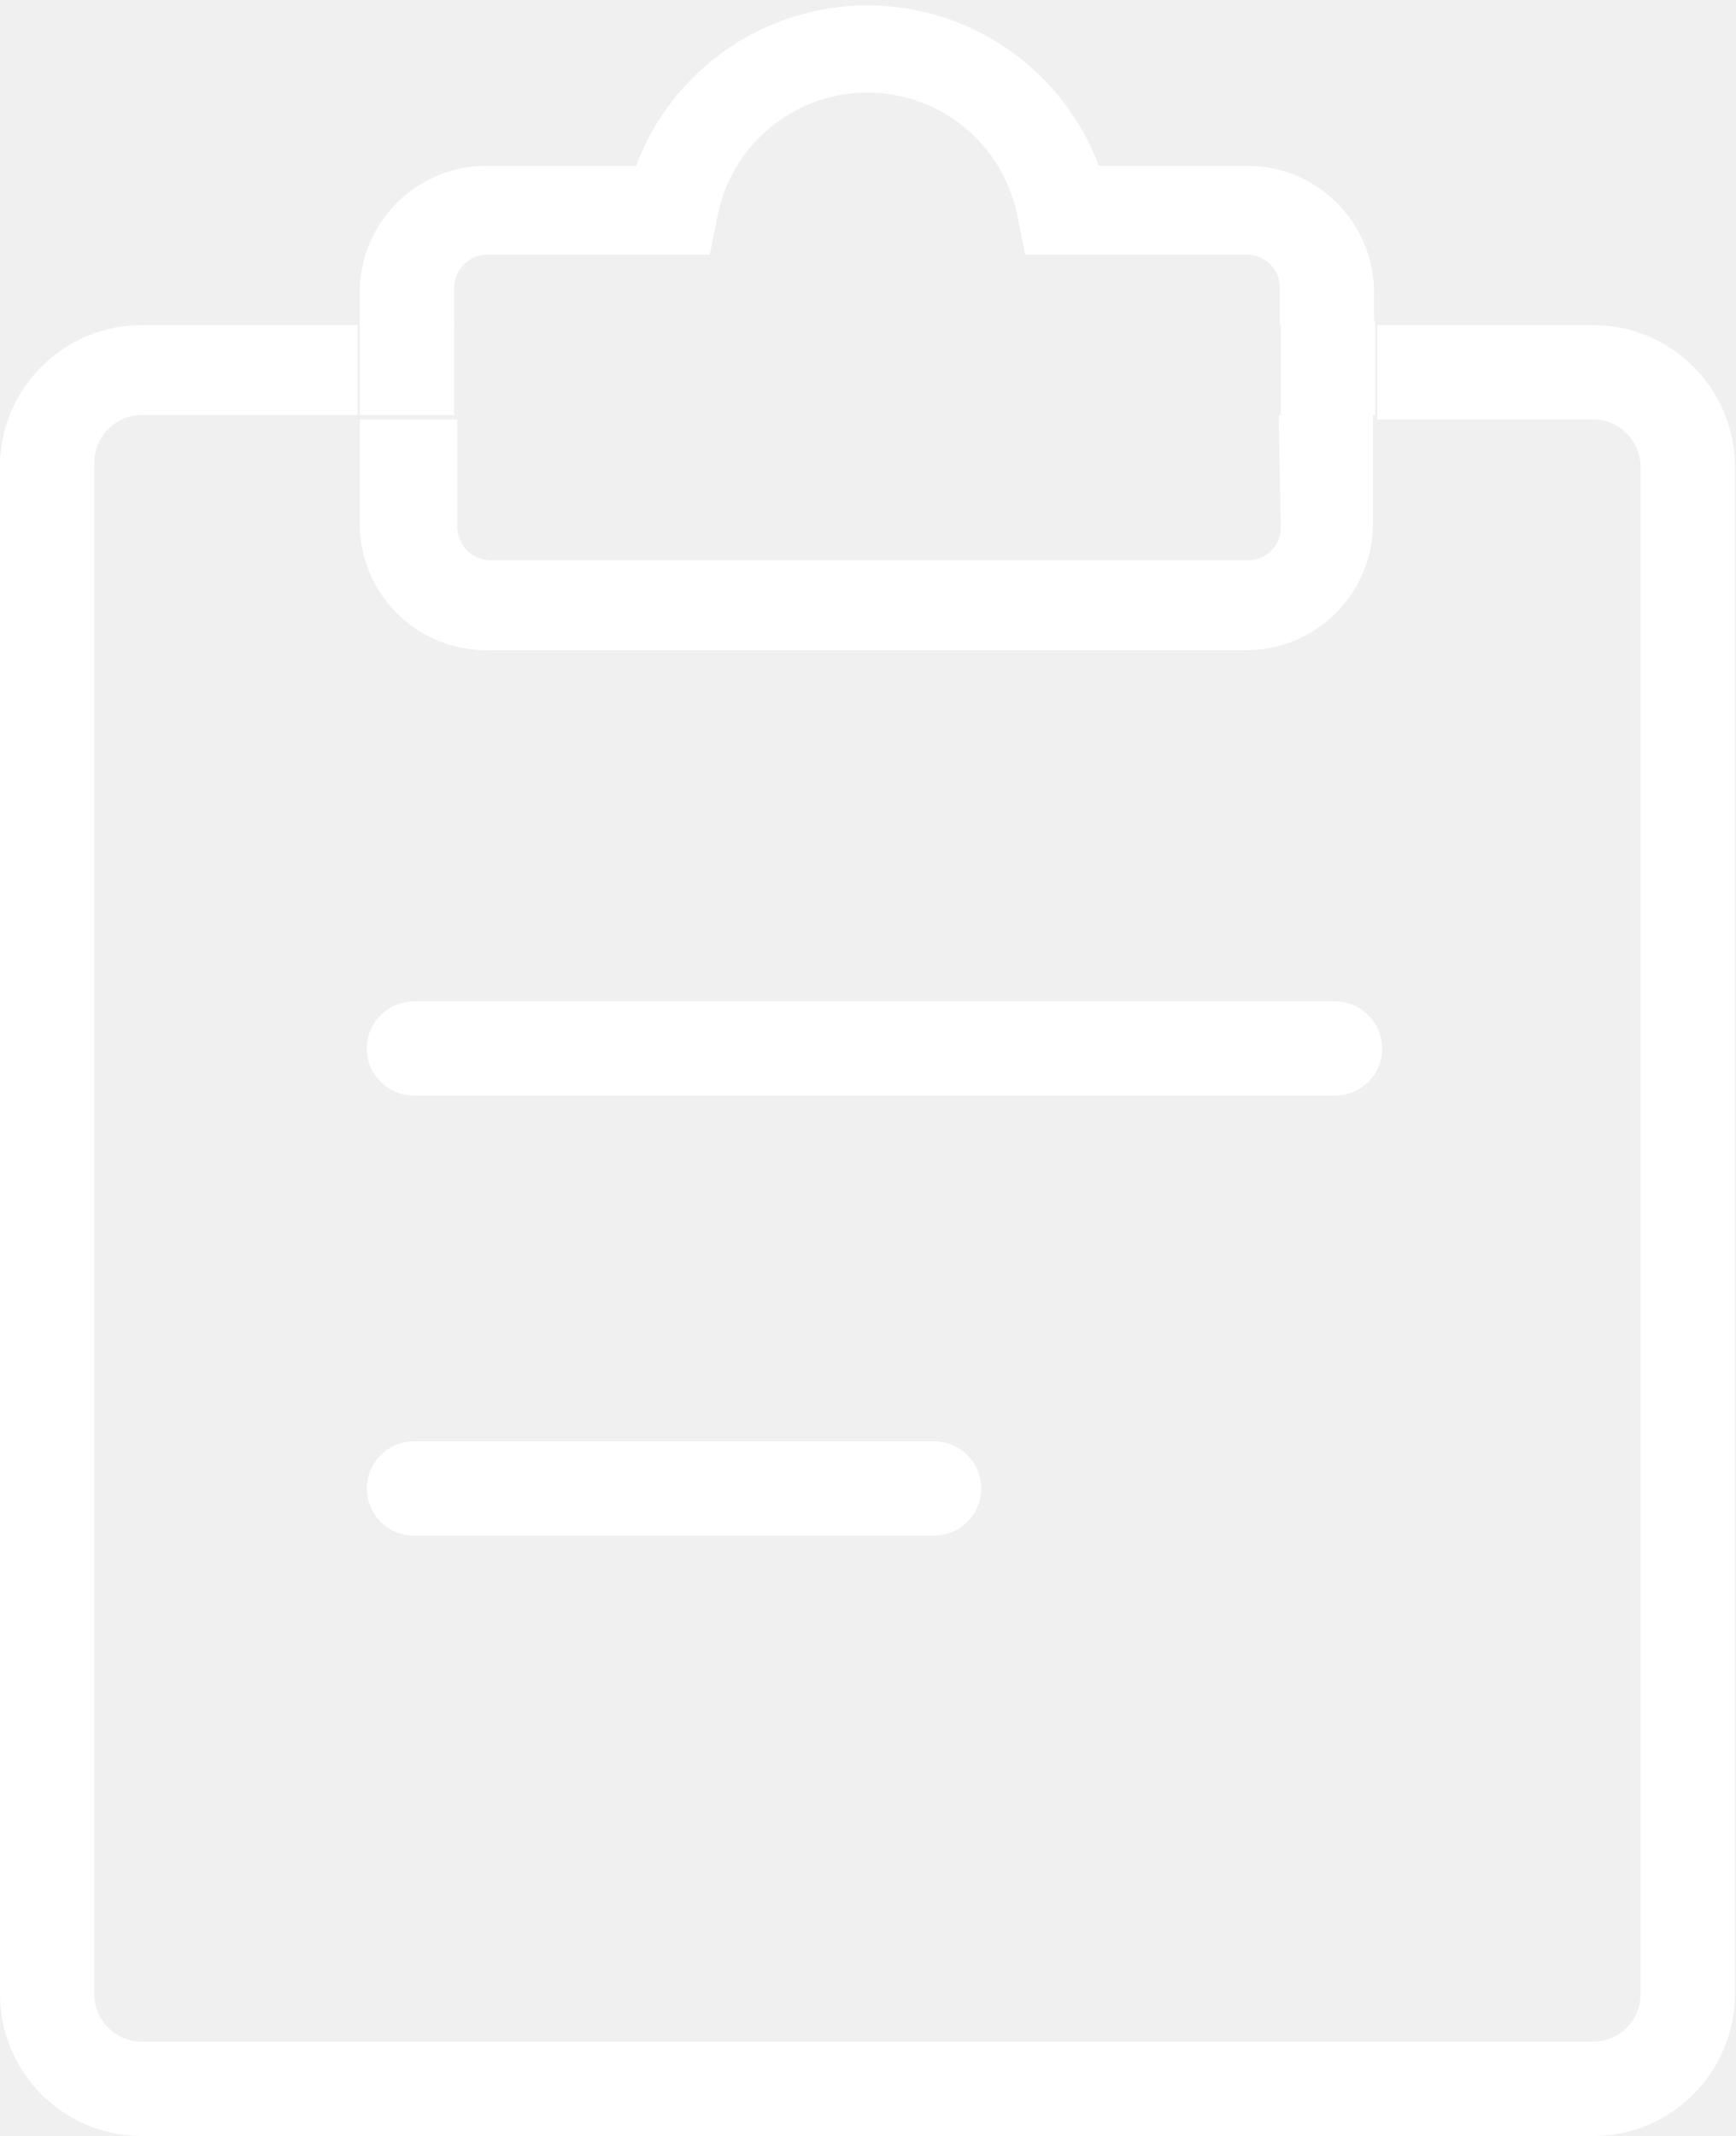
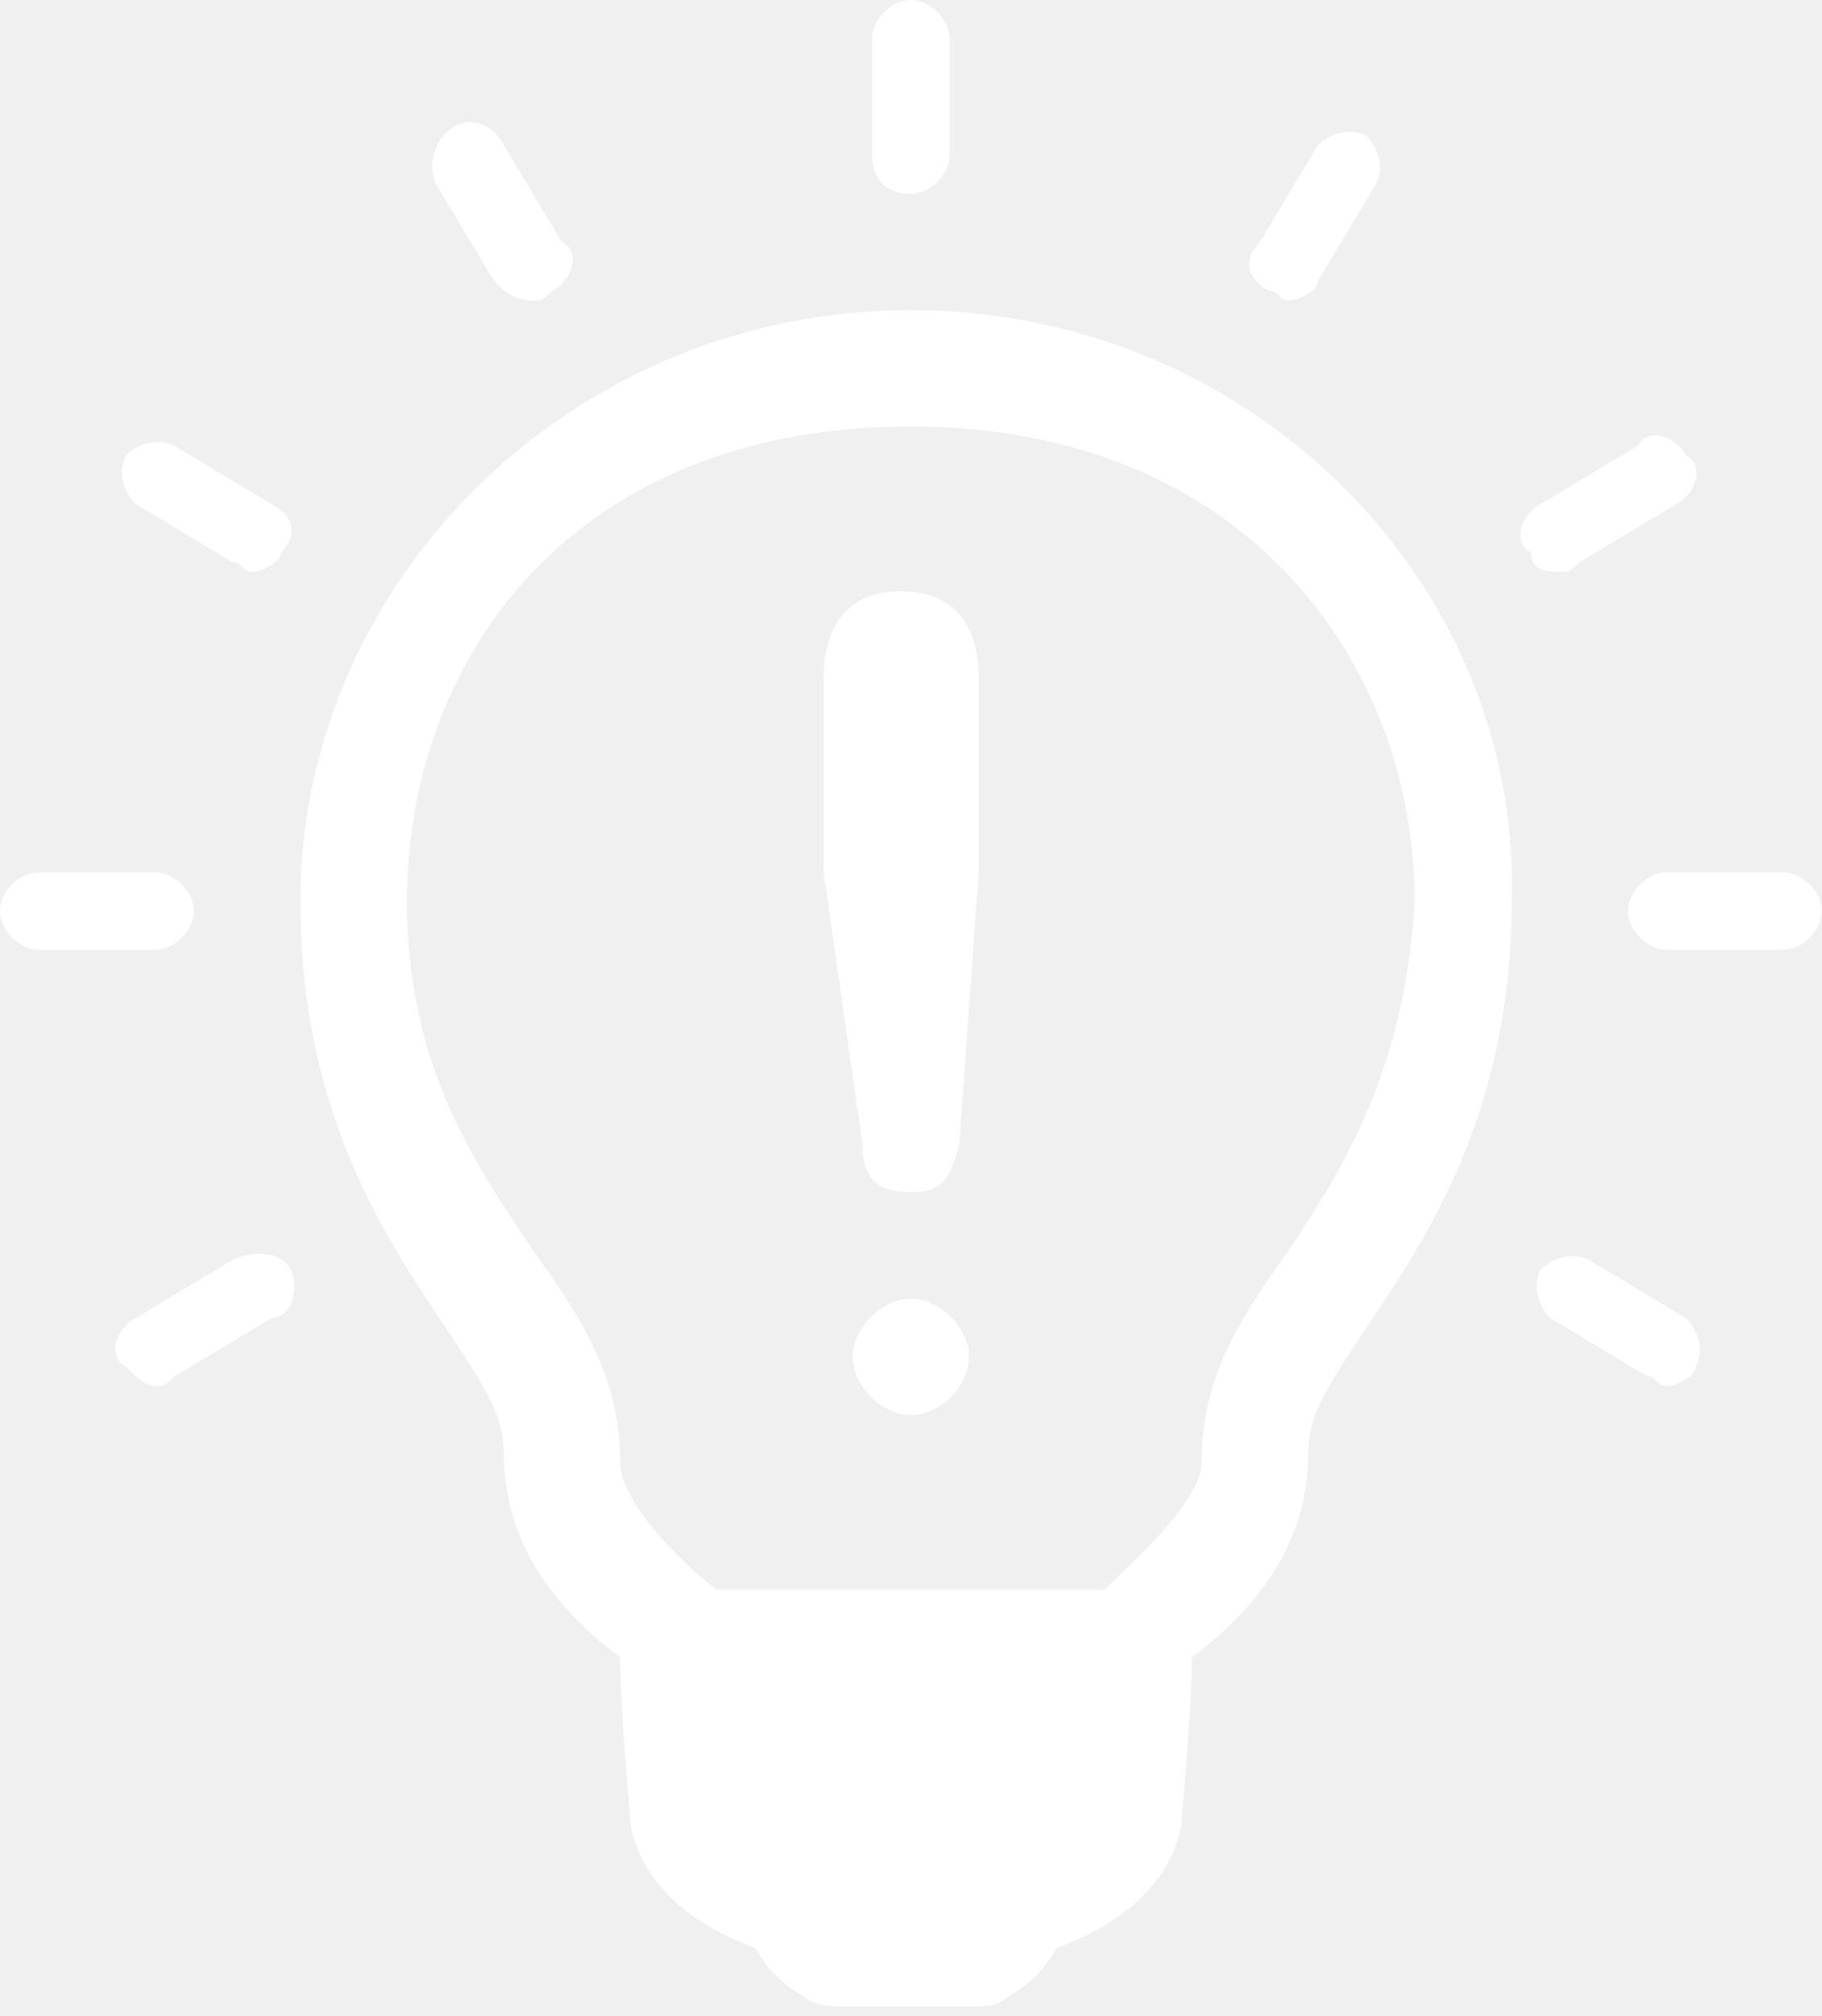
- <svg xmlns="http://www.w3.org/2000/svg" viewBox="0 0 16.02 19.71">
-   <defs>
-     <style>.cls-1{fill:none;}.cls-2{fill:#fff;}</style>
-   </defs>
-   <g id="图层_2" data-name="图层 2">
-     <g id="other">
-       <path class="cls-1" d="M11.52,6h-7A1.17,1.17,0,0,1,3.32,4.87v-1h-2a.44.44,0,0,0-.43.43V18.41a.44.44,0,0,0,.43.43H14.71a.44.44,0,0,0,.43-.43V4.26a.44.44,0,0,0-.43-.43h-2v1A1.17,1.17,0,0,1,11.52,6Z" />
-       <path class="cls-2" d="M14.71,3h-2v.87h2a.44.44,0,0,1,.43.43V18.41a.44.44,0,0,1-.43.43H1.3a.44.44,0,0,1-.43-.43V4.26a.44.44,0,0,1,.43-.43h2V3h-2A1.31,1.31,0,0,0,0,4.26V18.41a1.31,1.31,0,0,0,1.3,1.3H14.71a1.31,1.31,0,0,0,1.3-1.3V4.26A1.31,1.31,0,0,0,14.71,3Z" />
-       <path class="cls-2" d="M4.19,2.65a.31.31,0,0,1,.3-.3H6.55L6.62,2A1.41,1.41,0,0,1,9.39,2l.07.35h2.05a.3.3,0,0,1,.3.3V3h.87v-.3a1.17,1.17,0,0,0-1.17-1.17H10.14a2.28,2.28,0,0,0-4.27,0H4.5A1.17,1.17,0,0,0,3.32,2.65V3h.87Z" />
-       <path class="cls-2" d="M11.82,4.87a.3.3,0,0,1-.3.3h-7a.31.31,0,0,1-.3-.3v-1H3.32v1A1.17,1.17,0,0,0,4.5,6h7a1.17,1.17,0,0,0,1.17-1.17v-1h-.87Z" />
-       <rect class="cls-2" x="11.82" y="2.96" width="0.87" height="0.87" />
-       <rect class="cls-2" x="3.32" y="2.96" width="0.87" height="0.87" />
-       <path class="cls-2" d="M12.32,10.11H3.82a.43.43,0,1,1,0-.87h8.5a.43.43,0,1,1,0,.87Z" />
-       <path class="cls-2" d="M8.62,14.17H3.82a.43.43,0,0,1,0-.87h4.8a.43.43,0,0,1,0,.87Z" />
+ <svg xmlns="http://www.w3.org/2000/svg" version="1.1" id="圖層_1" x="0px" y="0px" width="18.8px" height="20.8px" viewBox="0 0 18.8 20.8" style="enable-background:new 0 0 18.8 20.8;" xml:space="preserve">
+   <style type="text/css">
+ 	.st0{fill:#FFFFFF;}
+ </style>
+   <g>
+     <g id="Layer_1_1_">
+       <g>
+         <path class="st0" d="M9.4,3.2C5.9,3.2,3.1,6,3.1,9.3c0,2.2,0.9,3.5,1.5,4.4c0.4,0.6,0.6,0.9,0.6,1.3c0,0.8,0.4,1.5,1.2,2.1     c0,0.5,0.1,1.6,0.1,1.6v0c0,0.3,0.2,1,1.3,1.4c0.1,0.2,0.3,0.4,0.5,0.5c0.1,0.1,0.3,0.1,0.4,0.1H10c0.2,0,0.3,0,0.4-0.1     c0.2-0.1,0.4-0.3,0.5-0.5c1.1-0.4,1.3-1.1,1.3-1.4c0,0,0.1-1.1,0.1-1.6c0.8-0.6,1.2-1.3,1.2-2.1c0-0.4,0.2-0.7,0.6-1.3     c0.6-0.9,1.5-2.2,1.5-4.4C15.7,6,12.9,3.2,9.4,3.2z M13.3,12.9c-0.5,0.7-0.9,1.3-0.9,2.2c0,0.4-0.8,1.1-1,1.3H7.4     c-0.3-0.2-1-0.9-1-1.3c0-0.9-0.4-1.5-0.9-2.2C4.9,12,4.2,11,4.2,9.3c0-2.5,1.7-4.9,5.2-4.9c3.5,0,5.2,2.5,5.2,4.9     C14.5,11,13.9,12,13.3,12.9z" />
+         <path class="st0" d="M9.4,2c0.2,0,0.4-0.2,0.4-0.4V0.4C9.8,0.2,9.6,0,9.4,0C9.2,0,9,0.2,9,0.4v1.2C9,1.9,9.2,2,9.4,2z" />
+         <path class="st0" d="M5.1,2.9C5.2,3,5.3,3.1,5.5,3.1c0.1,0,0.1,0,0.2-0.1c0.2-0.1,0.3-0.4,0.1-0.5l-0.6-1     C5.1,1.3,4.9,1.2,4.7,1.3C4.5,1.4,4.4,1.7,4.5,1.9L5.1,2.9z" />
+         <path class="st0" d="M2.8,5.2l-1-0.6c-0.2-0.1-0.4,0-0.5,0.1c-0.1,0.2,0,0.4,0.1,0.5l1,0.6c0.1,0,0.1,0.1,0.2,0.1     c0.1,0,0.3-0.1,0.3-0.2C3.1,5.5,3,5.3,2.8,5.2z" />
+         <path class="st0" d="M2,9.4C2,9.2,1.8,9,1.6,9H0.4C0.2,9,0,9.2,0,9.4c0,0.2,0.2,0.4,0.4,0.4h1.2C1.8,9.8,2,9.6,2,9.4z" />
+         <path class="st0" d="M2.4,13l-1,0.6c-0.2,0.1-0.3,0.4-0.1,0.5c0.1,0.1,0.2,0.2,0.3,0.2c0.1,0,0.1,0,0.2-0.1l1-0.6     C3,13.6,3.1,13.3,3,13.1C2.9,12.9,2.6,12.9,2.4,13z" />
+         <path class="st0" d="M17.4,13.6l-1-0.6c-0.2-0.1-0.4,0-0.5,0.1c-0.1,0.2,0,0.4,0.1,0.5l1,0.6c0.1,0,0.1,0.1,0.2,0.1     c0.1,0,0.3-0.1,0.3-0.2C17.6,13.9,17.5,13.7,17.4,13.6z" />
+         <path class="st0" d="M18.4,9l-1.2,0l0,0c-0.2,0-0.4,0.2-0.4,0.4c0,0.2,0.2,0.4,0.4,0.4l1.2,0l0,0c0.2,0,0.4-0.2,0.4-0.4     C18.8,9.2,18.6,9,18.4,9z" />
+         <path class="st0" d="M16.1,5.9c0.1,0,0.1,0,0.2-0.1l1-0.6c0.2-0.1,0.3-0.4,0.1-0.5c-0.1-0.2-0.4-0.3-0.5-0.1l-1,0.6     c-0.2,0.1-0.3,0.4-0.1,0.5C15.8,5.9,16,5.9,16.1,5.9z" />
+         <path class="st0" d="M13.1,3c0.1,0,0.1,0.1,0.2,0.1c0.1,0,0.3-0.1,0.3-0.2l0.6-1c0.1-0.2,0-0.4-0.1-0.5c-0.2-0.1-0.4,0-0.5,0.1     l-0.6,1C12.8,2.7,12.9,2.9,13.1,3z" />
+         <path class="st0" d="M8.9,11.8c0,0.4,0.2,0.5,0.5,0.5c0.3,0,0.4-0.1,0.5-0.5L10.1,9c0-0.2,0-0.4,0-0.6V7c0-0.6-0.3-0.9-0.8-0.9     C8.8,6.1,8.5,6.4,8.5,7v1.4c0,0.2,0,0.4,0,0.6L8.9,11.8z" />
+         <path class="st0" d="M9.4,13.4c-0.3,0-0.6,0.3-0.6,0.6s0.3,0.6,0.6,0.6s0.6-0.3,0.6-0.6C10,13.7,9.7,13.4,9.4,13.4z" />
+       </g>
    </g>
  </g>
</svg>
